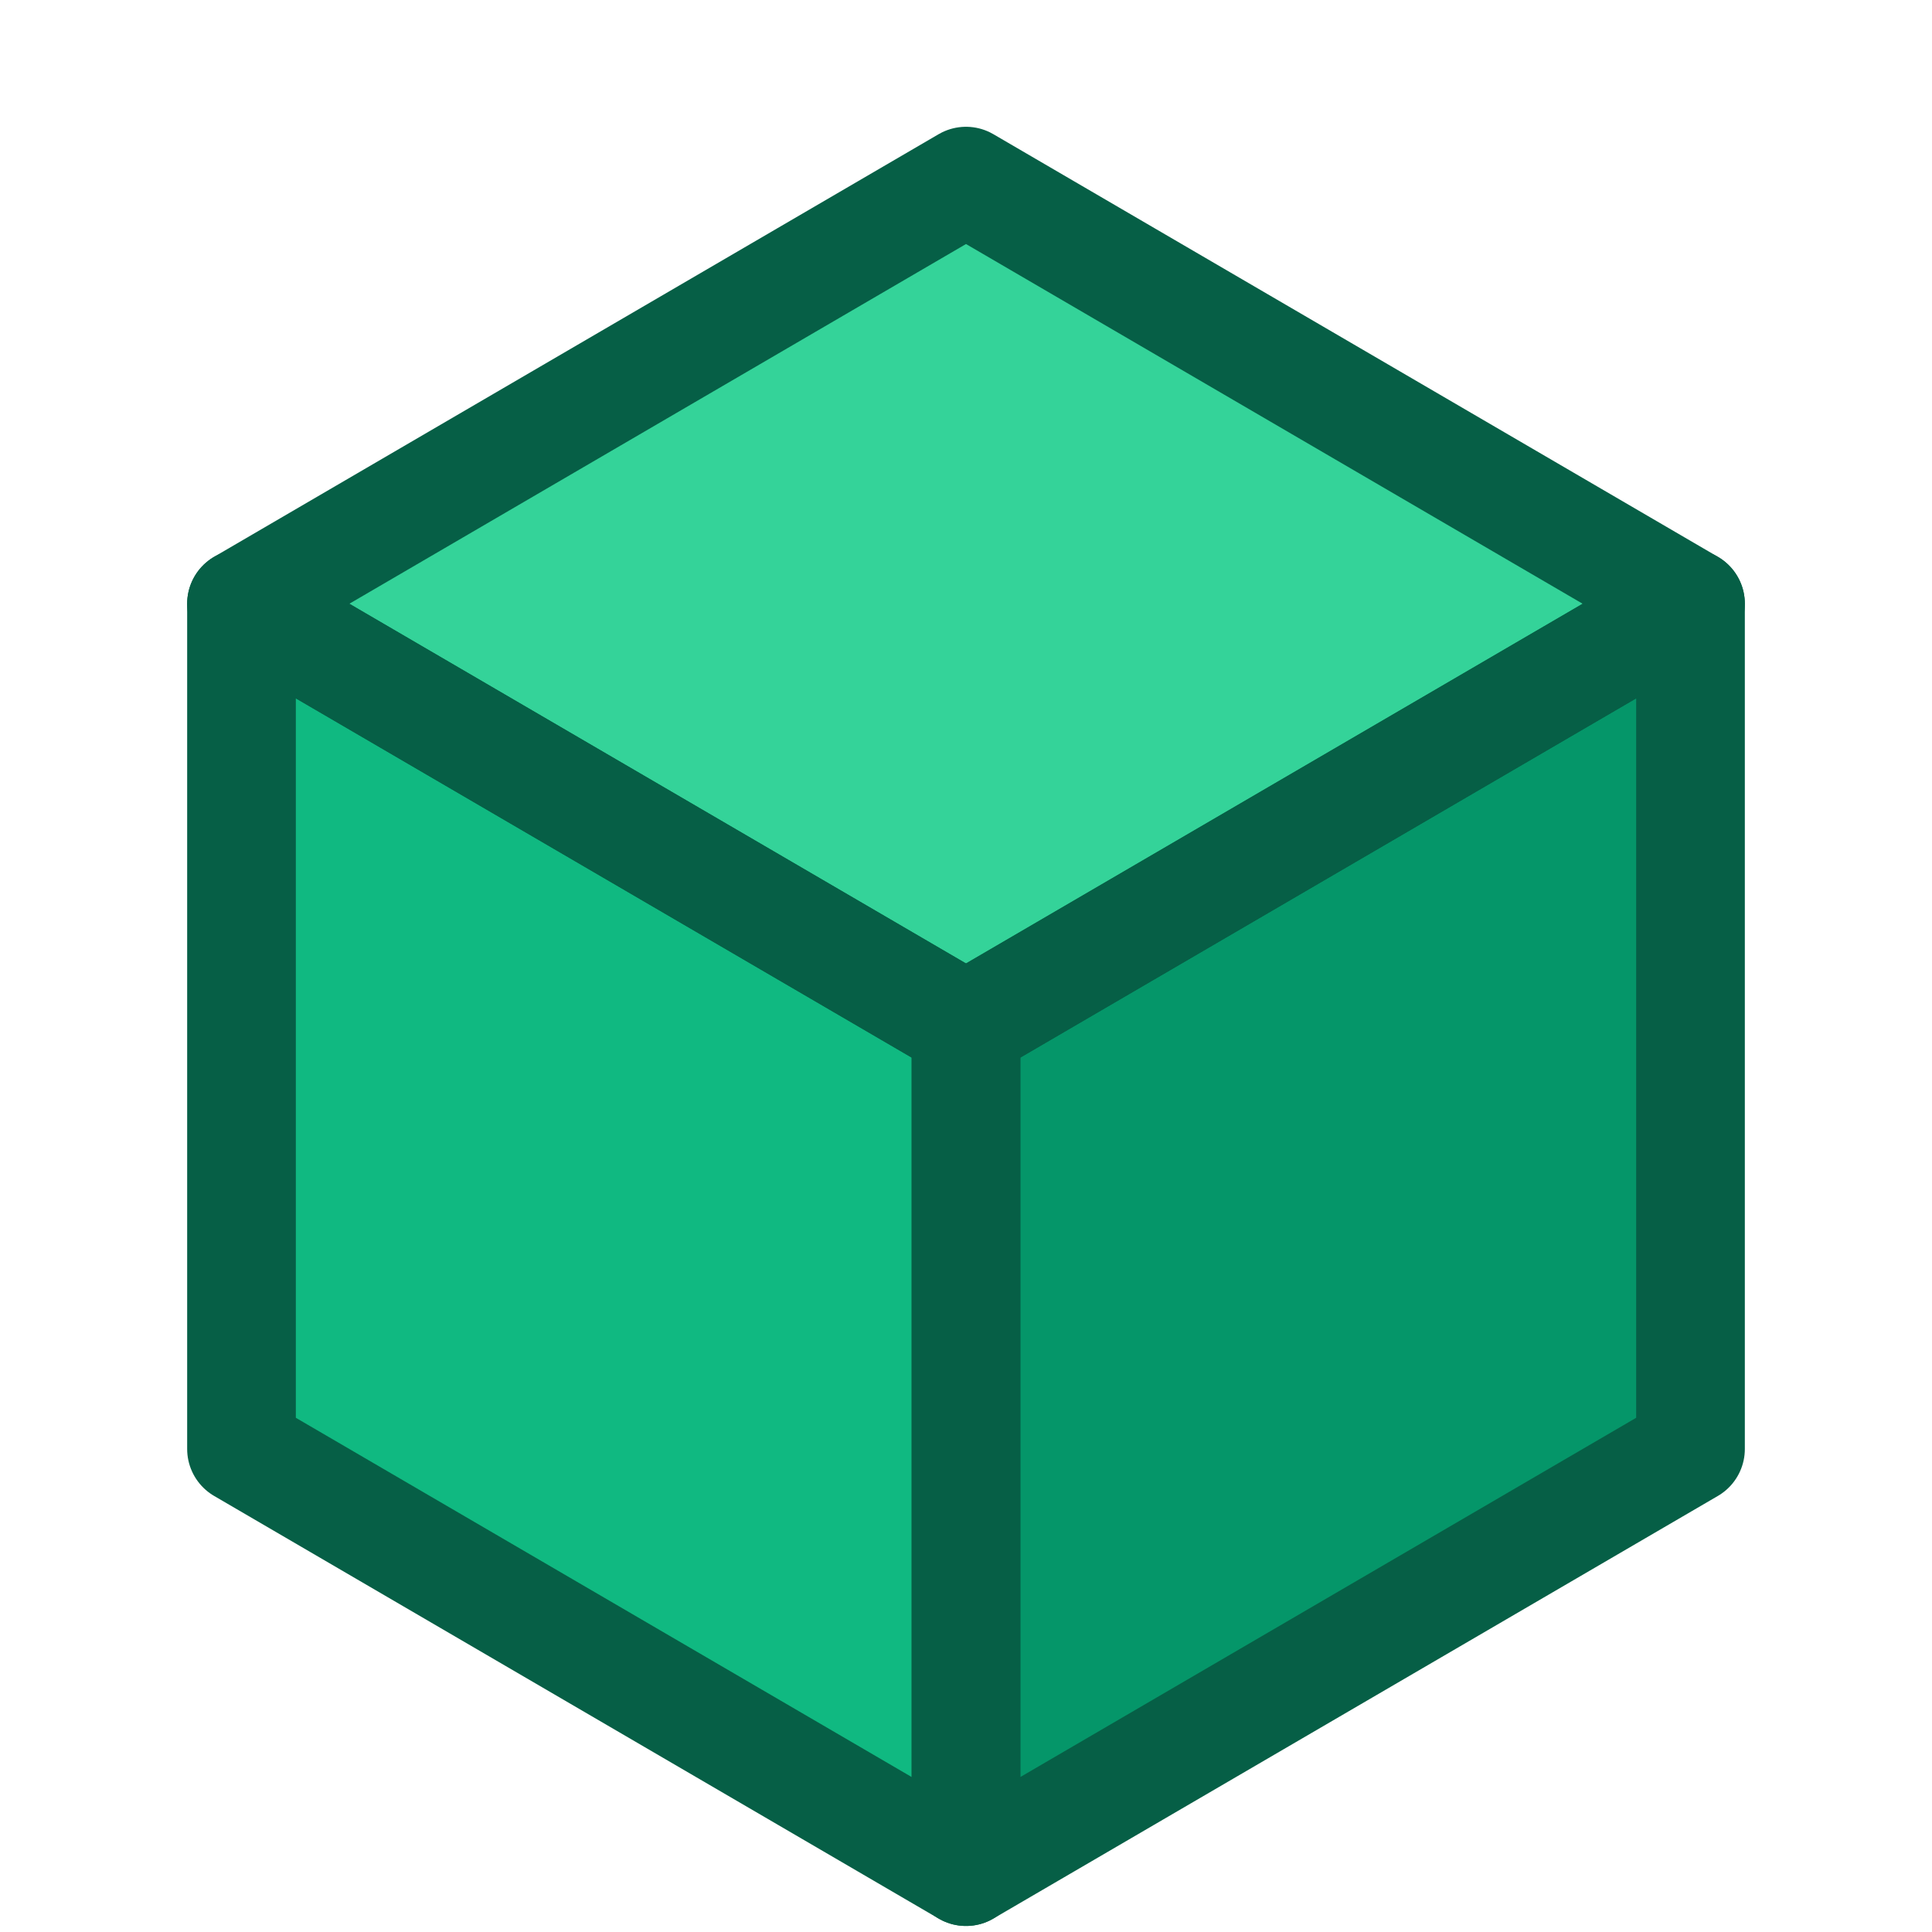
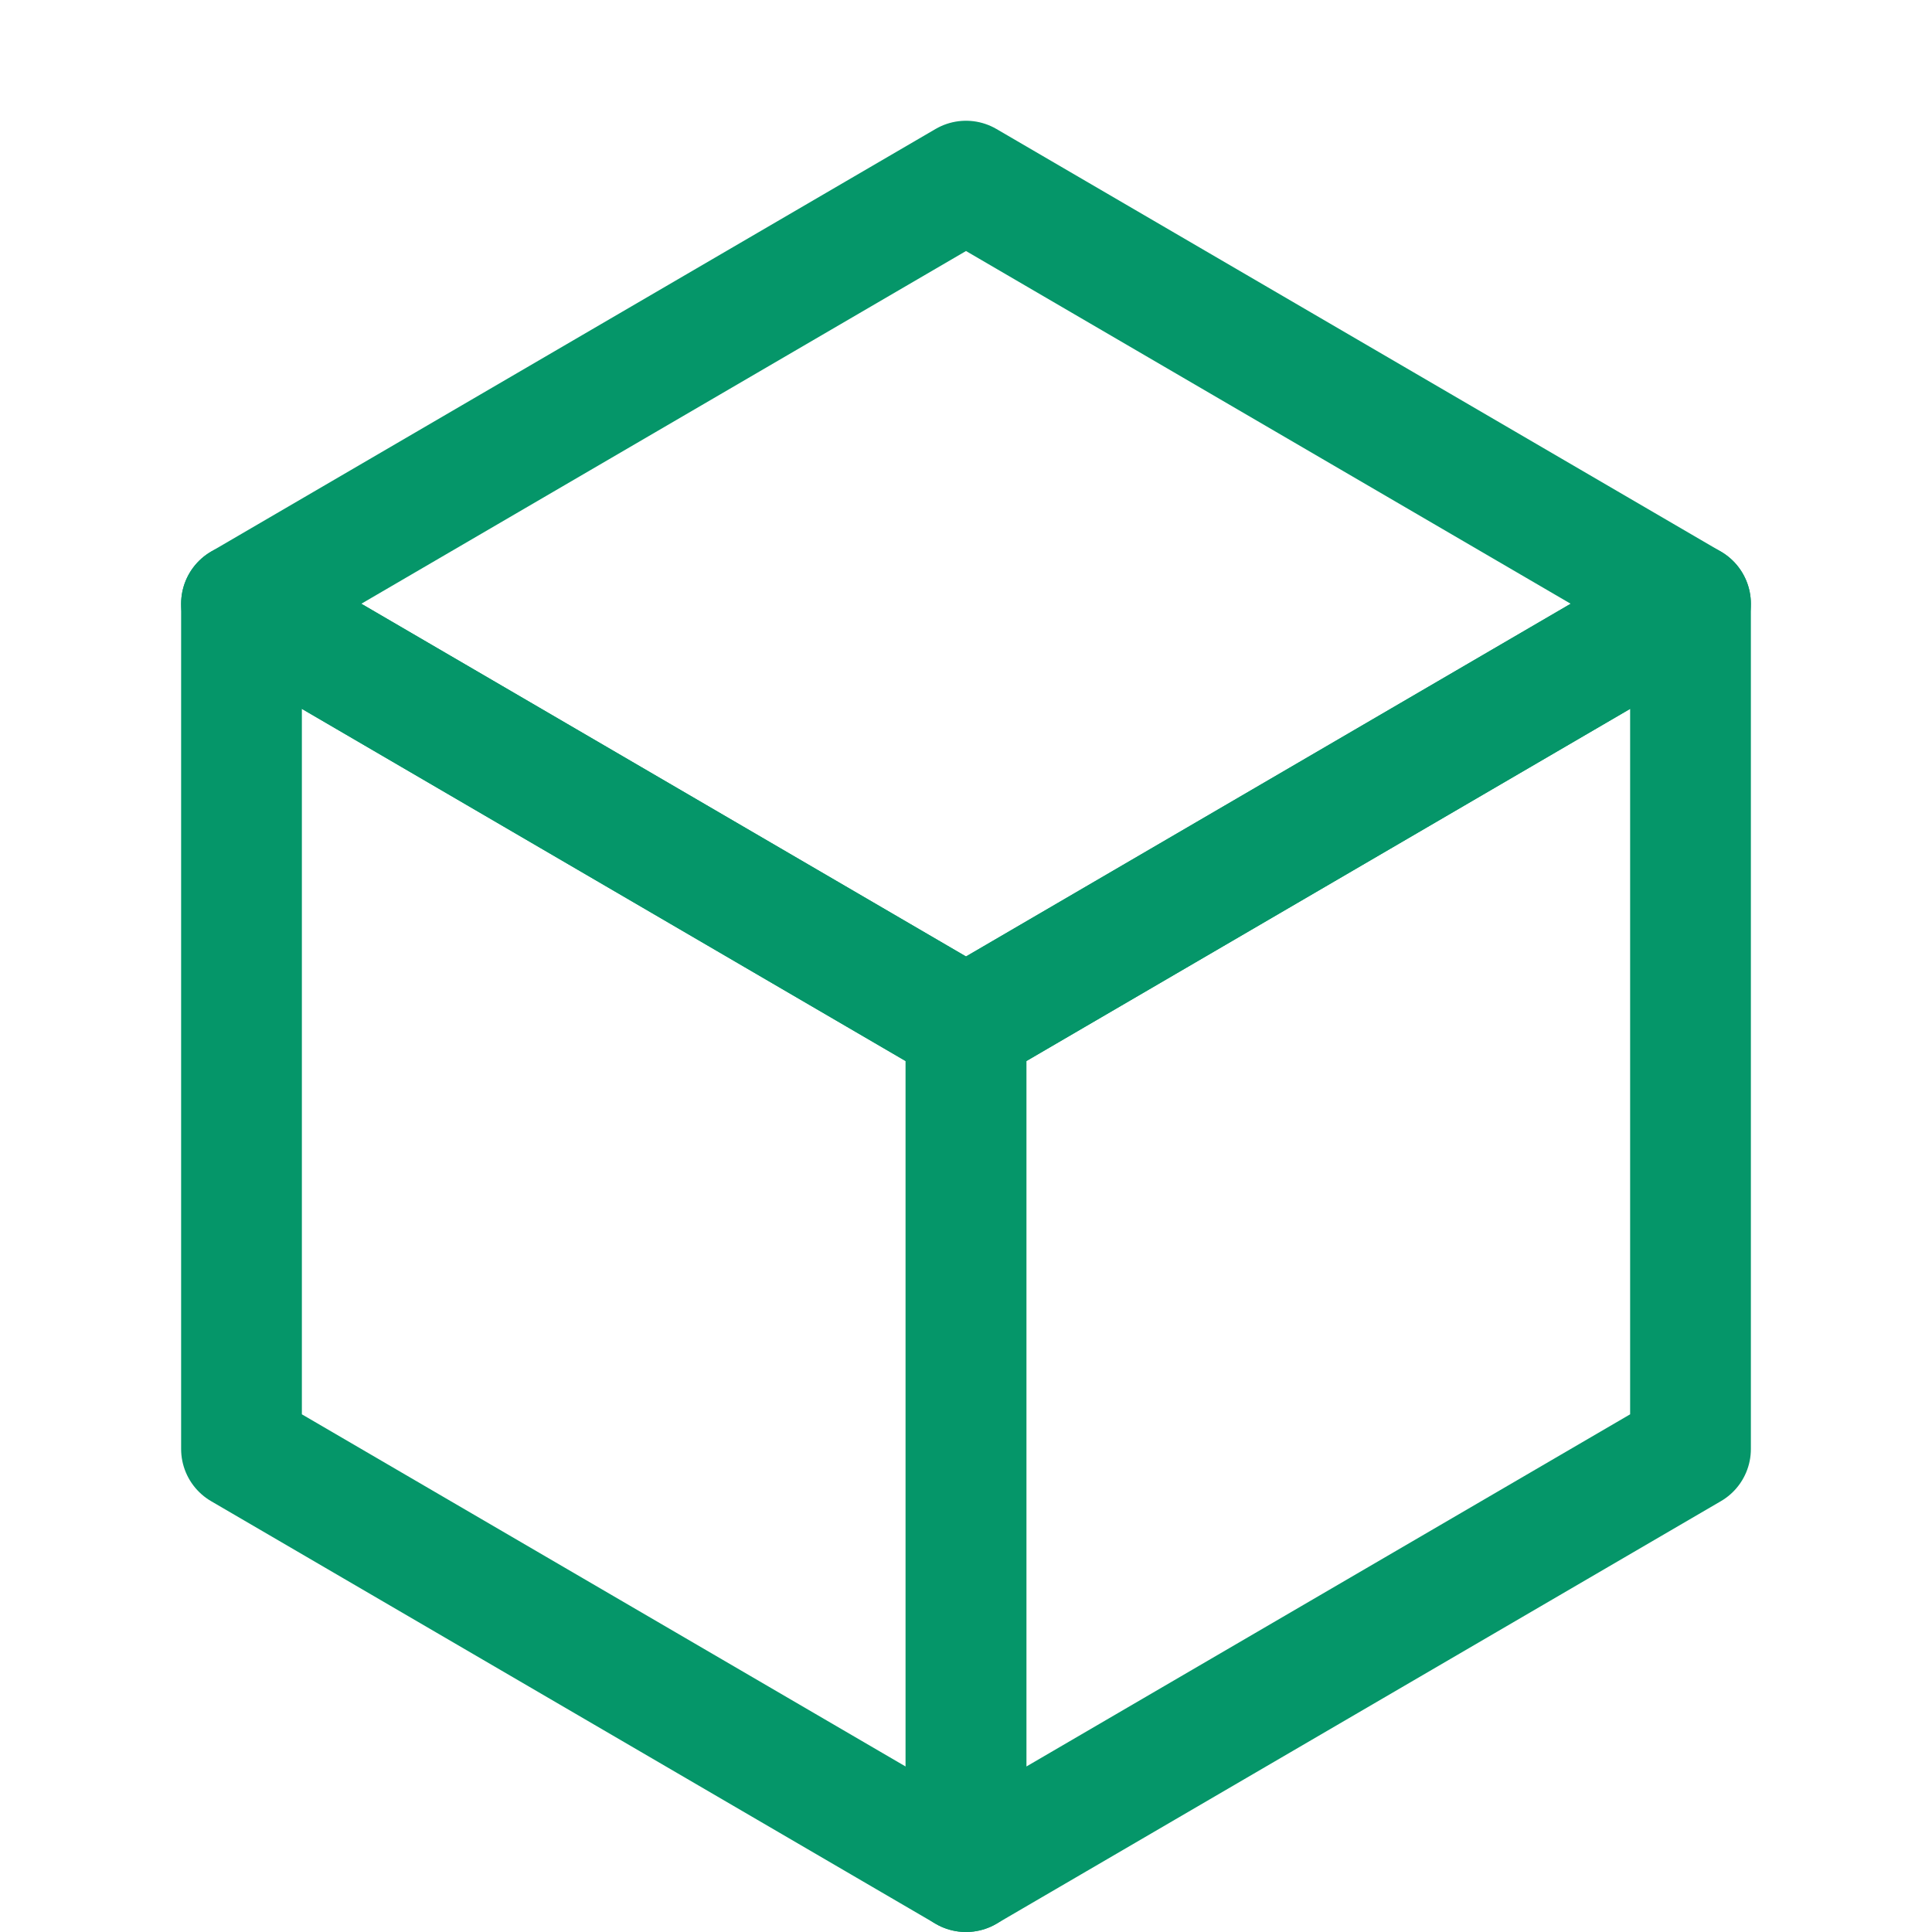
<svg xmlns="http://www.w3.org/2000/svg" viewBox="0 0 32 32">
-   <polygon points="16,17 28,10 28,24 16,31" fill="#059669" />
-   <polygon points="4,10 16,17 16,31 4,24" fill="#10b981" />
-   <polygon points="16,3 28,10 16,17 4,10" fill="#34d399" />
-   <polygon points="16,3 28,10 16,17 4,10" fill="none" stroke="#065f46" stroke-width="1.8" stroke-linejoin="round" />
-   <polygon points="4,10 16,17 16,31 4,24" fill="none" stroke="#065f46" stroke-width="1.8" stroke-linejoin="round" />
-   <polygon points="16,17 28,10 28,24 16,31" fill="none" stroke="#065f46" stroke-width="1.8" stroke-linejoin="round" />
+   <polygon points="16,3 28,10 16,17 4,10" fill="none" stroke="#059669" stroke-width="2" stroke-linejoin="round" />
+   <polygon points="4,10 16,17 16,31 4,24" fill="none" stroke="#059669" stroke-width="2" stroke-linejoin="round" />
+   <polygon points="16,17 28,10 28,24 16,31" fill="none" stroke="#059669" stroke-width="2" stroke-linejoin="round" />
</svg>
